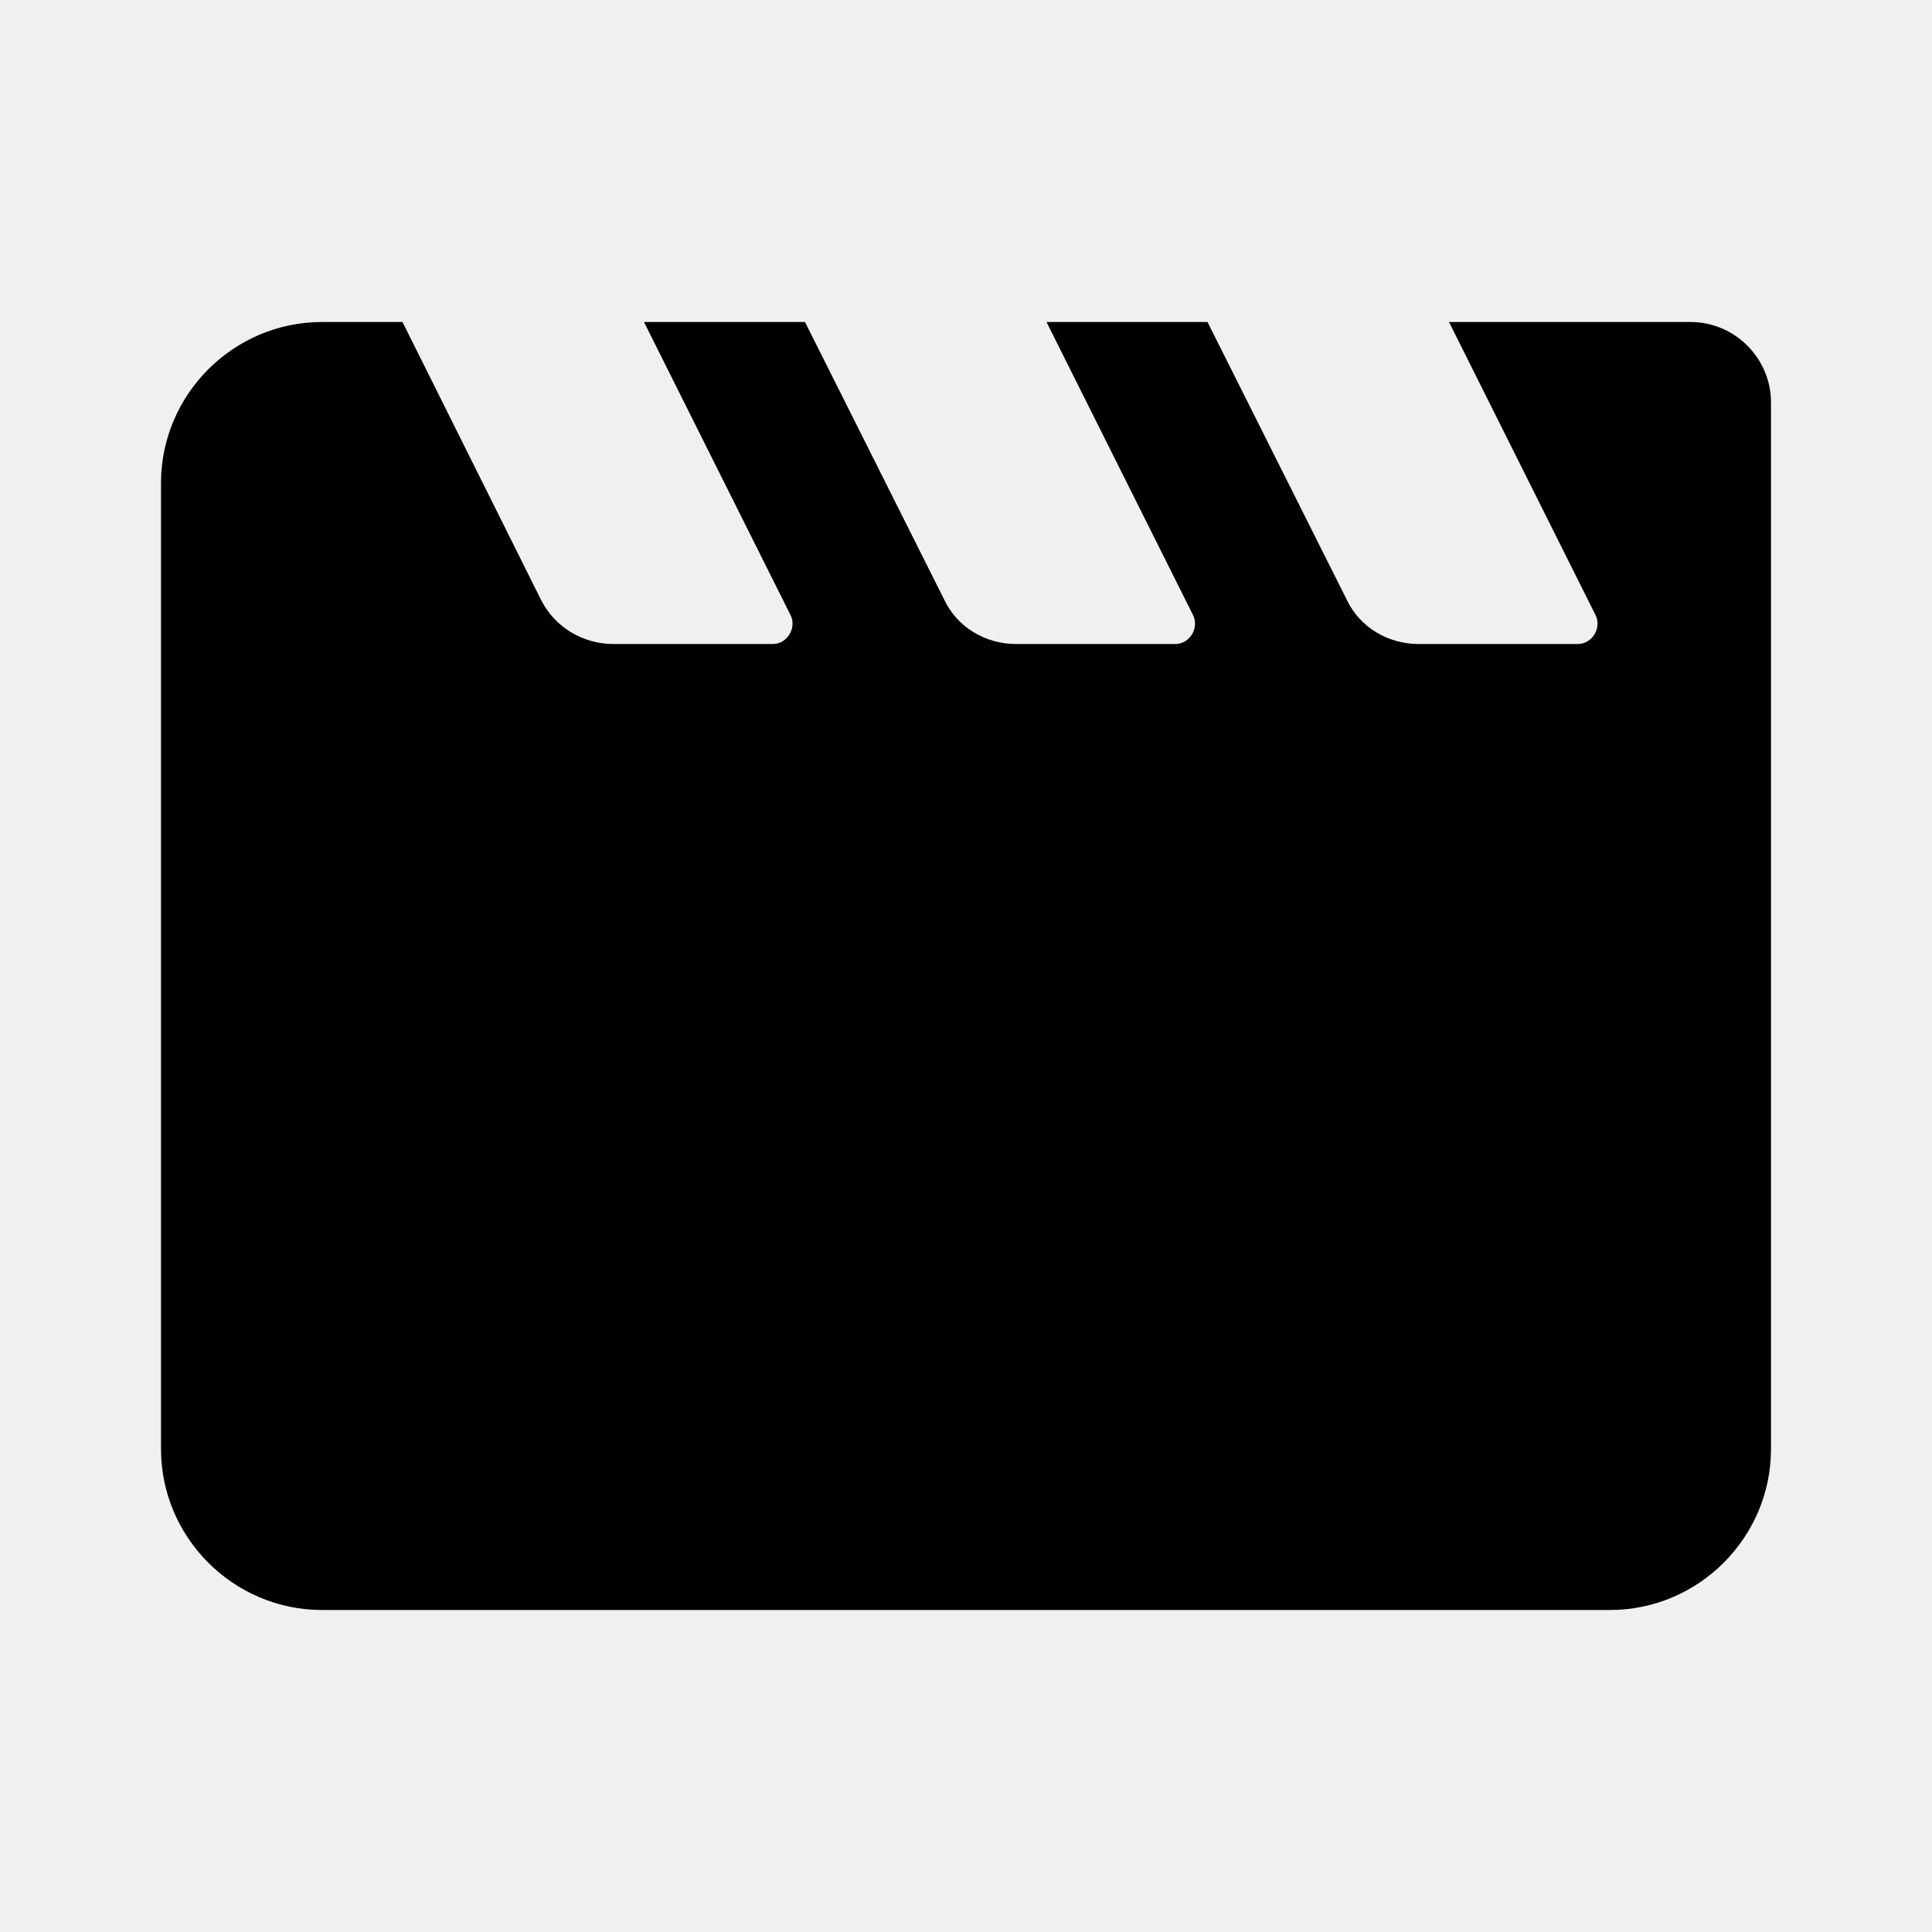
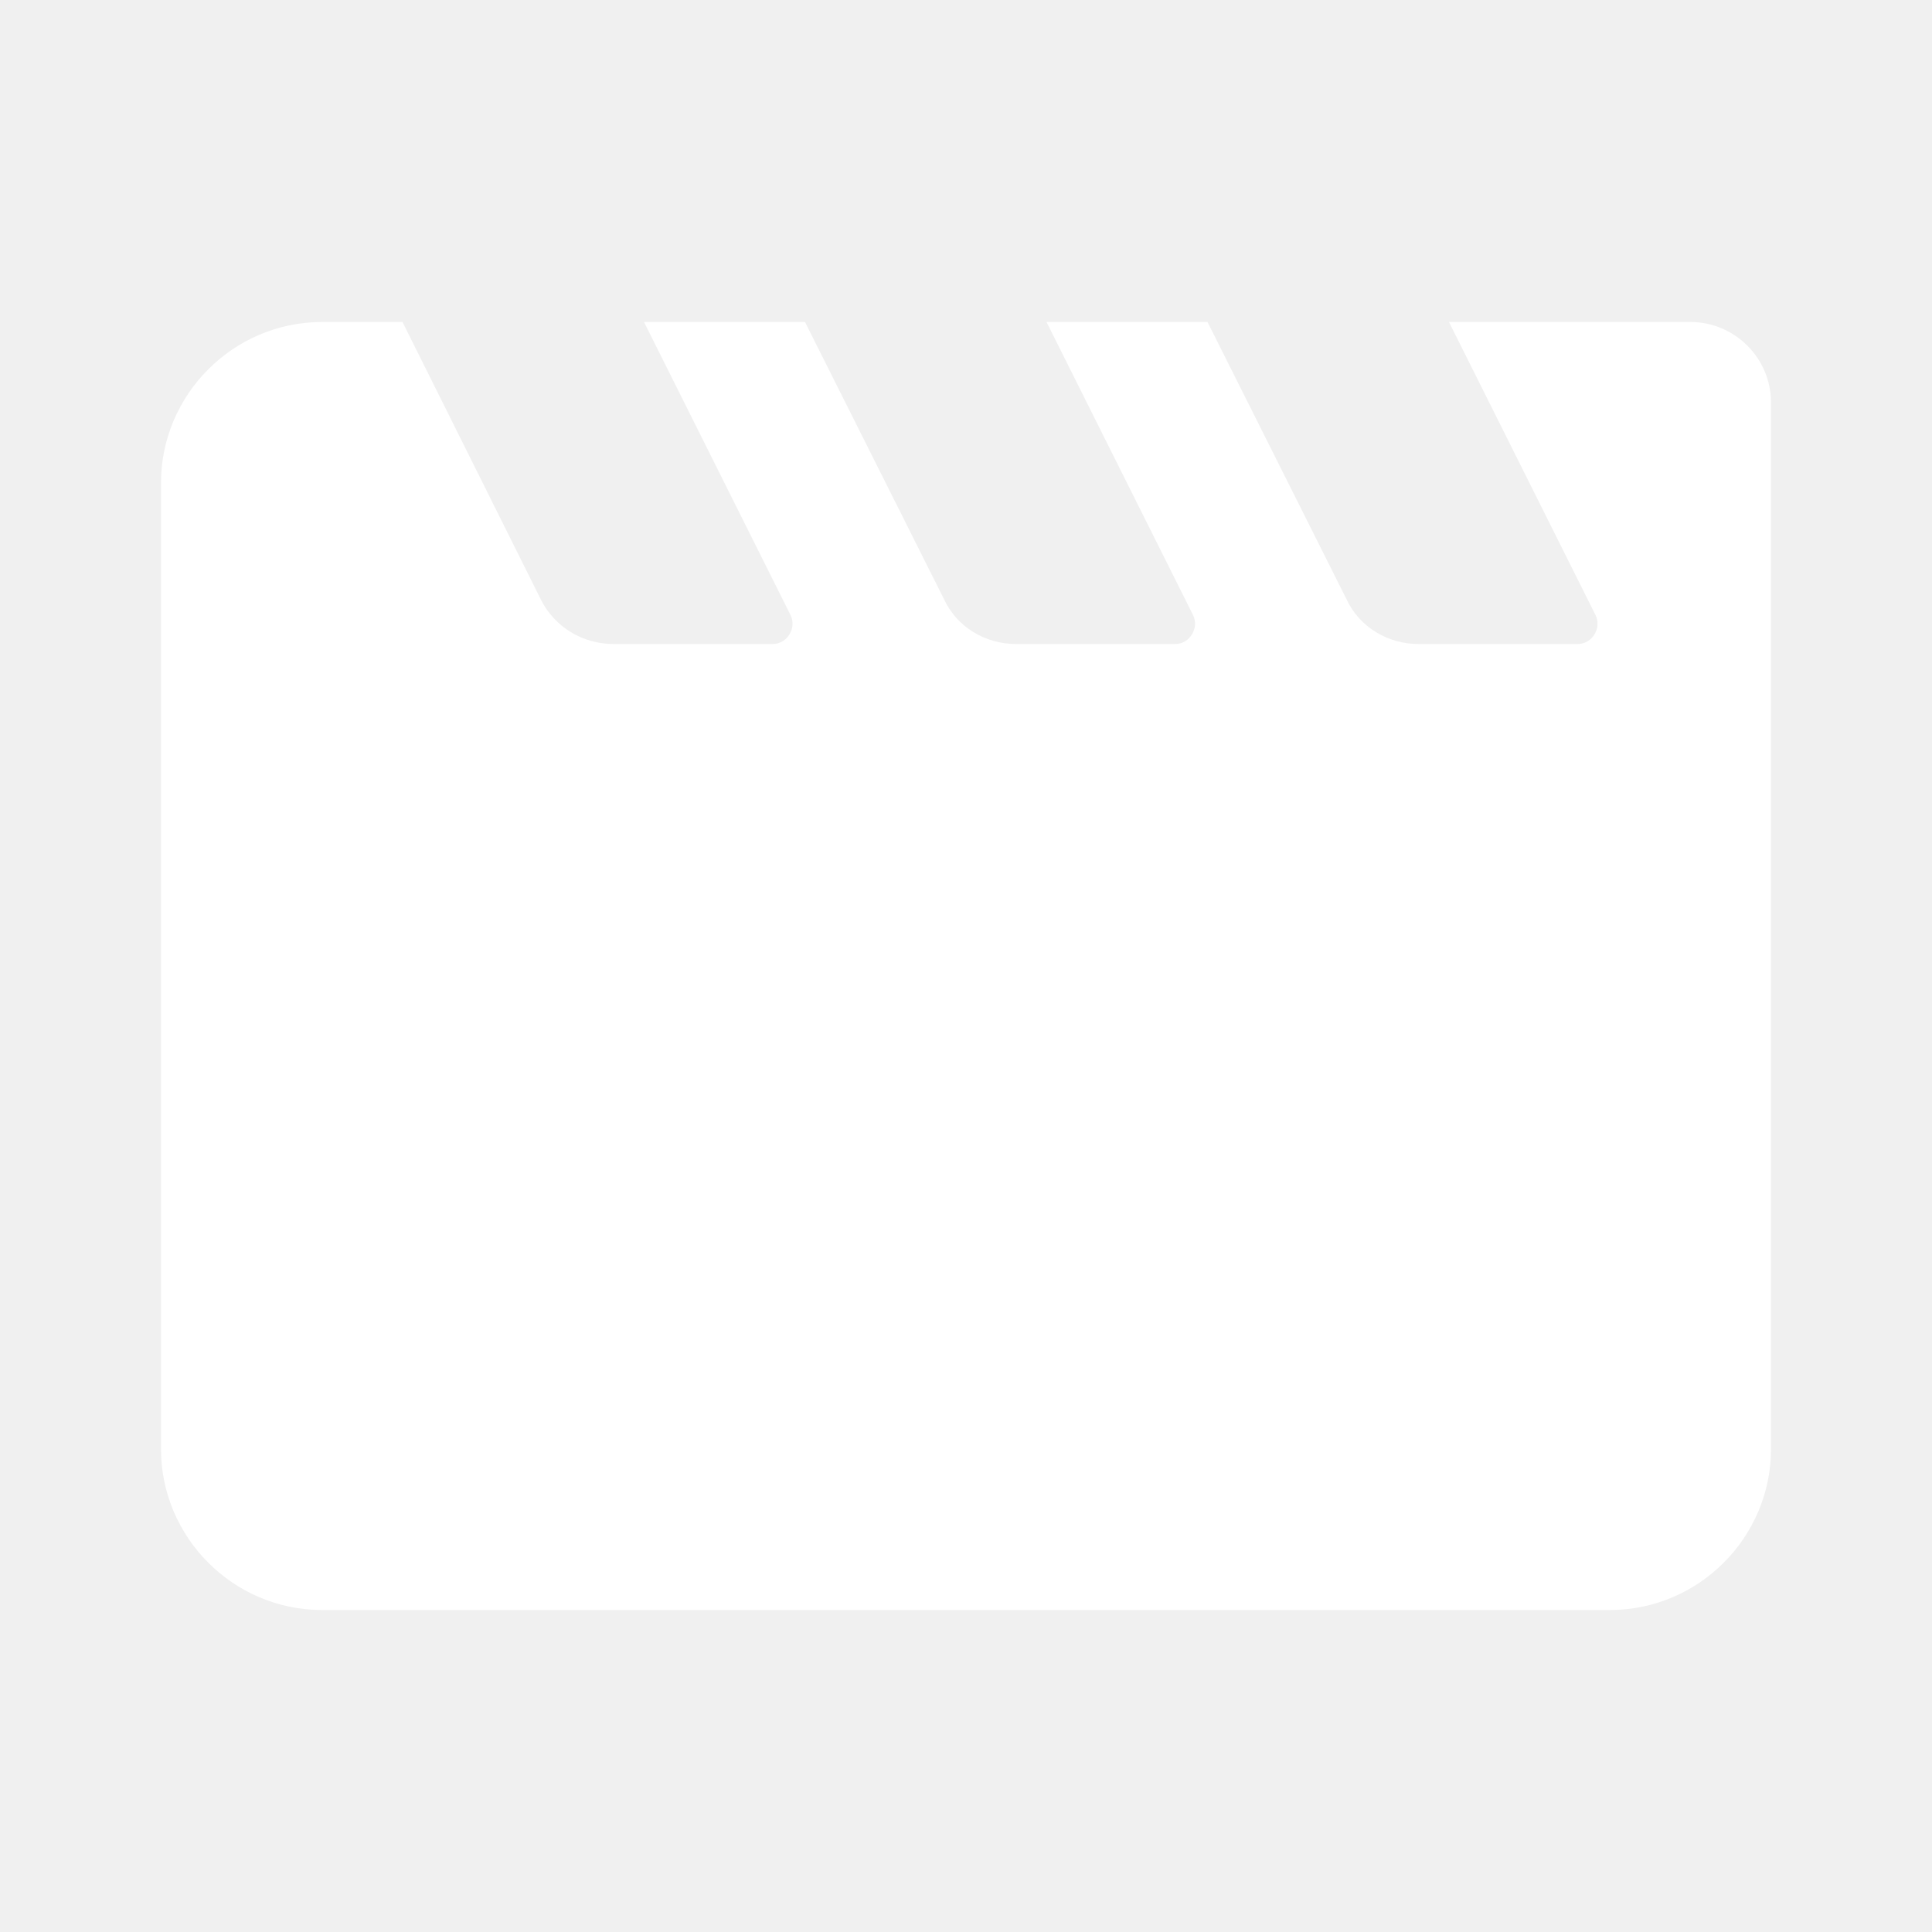
- <svg xmlns="http://www.w3.org/2000/svg" height="24px" viewBox="0 0 24 24" width="24px" fill="#000000">
+ <svg xmlns="http://www.w3.org/2000/svg" height="24px" viewBox="0 0 24 24" width="24px" fill="#fff">
  <path d="M18 4l1.82 3.64c.08.16-.04.36-.22.36h-1.98c-.38 0-.73-.21-.89-.55L15 4h-2l1.82 3.64c.08.16-.04.36-.22.36h-1.98c-.38 0-.73-.21-.89-.55L10 4H8l1.82 3.64c.08.16-.04.36-.22.36H7.62c-.38 0-.73-.21-.9-.55L5 4H4c-1.1 0-2 .9-2 2v12c0 1.1.9 2 2 2h16c1.1 0 2-.9 2-2V5c0-.55-.45-1-1-1h-3z" />
</svg>
